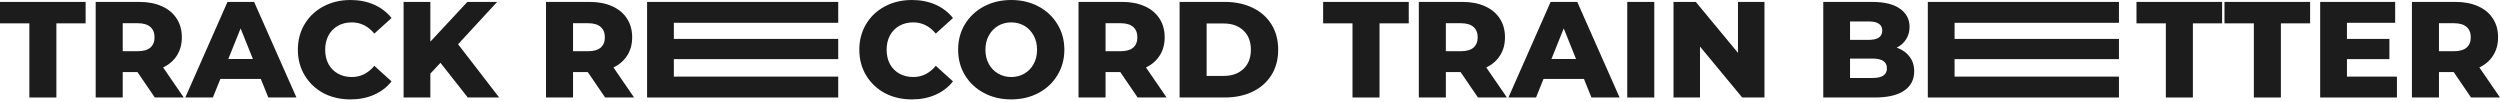
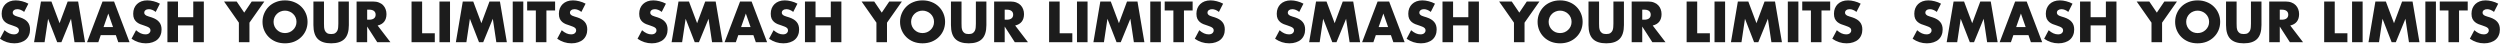
- <svg xmlns="http://www.w3.org/2000/svg" width="1409" height="57" viewBox="0 0 1409 57" fill="none">
-   <path d="M16.546 13.16H0V1.077H48.253V13.16H31.784V54.949H16.546V13.16Z" fill="#1C1C1C" />
-   <path d="M77.48 40.634H69.168V54.949H53.93V1.077H78.557C83.431 1.077 87.664 1.898 91.255 3.54C94.847 5.131 97.617 7.439 99.567 10.466C101.517 13.442 102.491 16.957 102.491 21.01C102.491 24.909 101.568 28.321 99.721 31.245C97.925 34.118 95.334 36.376 91.948 38.018L103.569 54.949H87.254L77.48 40.634ZM87.1 21.01C87.1 18.496 86.304 16.546 84.714 15.161C83.123 13.776 80.763 13.083 77.634 13.083H69.168V28.86H77.634C80.763 28.86 83.123 28.193 84.714 26.859C86.304 25.474 87.1 23.524 87.1 21.01Z" fill="#1C1C1C" />
-   <path d="M146.992 44.482H124.212L119.979 54.949H104.433L128.214 1.077H143.221L167.078 54.949H151.225L146.992 44.482ZM142.528 33.246L135.602 16.008L128.676 33.246H142.528Z" fill="#1C1C1C" />
-   <path d="M197.505 56.026C191.862 56.026 186.782 54.846 182.267 52.486C177.804 50.075 174.289 46.74 171.724 42.481C169.159 38.223 167.876 33.4 167.876 28.013C167.876 22.626 169.159 17.803 171.724 13.545C174.289 9.286 177.804 5.977 182.267 3.617C186.782 1.206 191.862 0 197.505 0C202.431 0 206.869 0.872 210.819 2.617C214.77 4.361 218.053 6.875 220.67 10.159L210.973 18.932C207.484 14.725 203.252 12.621 198.275 12.621C195.35 12.621 192.734 13.263 190.425 14.545C188.168 15.828 186.398 17.649 185.115 20.009C183.883 22.318 183.268 24.986 183.268 28.013C183.268 31.04 183.883 33.734 185.115 36.094C186.398 38.403 188.168 40.198 190.425 41.481C192.734 42.764 195.35 43.405 198.275 43.405C203.252 43.405 207.484 41.301 210.973 37.094L220.67 45.868C218.053 49.151 214.77 51.665 210.819 53.41C206.869 55.154 202.431 56.026 197.505 56.026Z" fill="#1C1C1C" />
-   <path d="M248.243 35.401L242.548 41.481V54.949H227.464V1.077H242.548V23.473L263.404 1.077H280.181L258.171 24.935L281.335 54.949H263.635L248.243 35.401Z" fill="#1C1C1C" />
-   <path d="M331.279 40.634H322.968V54.949H307.73V1.077H332.357C337.231 1.077 341.464 1.898 345.055 3.54C348.646 5.131 351.417 7.439 353.367 10.466C355.316 13.442 356.291 16.957 356.291 21.01C356.291 24.909 355.368 28.321 353.521 31.245C351.725 34.118 349.134 36.376 345.748 38.018L357.368 54.949H341.053L331.279 40.634ZM340.899 21.01C340.899 18.496 340.104 16.546 338.514 15.161C336.923 13.776 334.563 13.083 331.433 13.083H322.968V28.86H331.433C334.563 28.86 336.923 28.193 338.514 26.859C340.104 25.474 340.899 23.524 340.899 21.01Z" fill="#1C1C1C" />
-   <path d="M472.421 43.174V54.949H364.698V1.077H472.421V12.852H379.782V21.933H472.421V33.323H379.782V43.174H472.421Z" fill="#1C1C1C" />
-   <path d="M513.938 56.026C508.295 56.026 503.215 54.846 498.7 52.486C494.237 50.075 490.722 46.74 488.157 42.481C485.592 38.223 484.309 33.4 484.309 28.013C484.309 22.626 485.592 17.803 488.157 13.545C490.722 9.286 494.237 5.977 498.7 3.617C503.215 1.206 508.295 0 513.938 0C518.864 0 523.302 0.872 527.252 2.617C531.203 4.361 534.486 6.875 537.103 10.159L527.406 18.932C523.917 14.725 519.685 12.621 514.708 12.621C511.783 12.621 509.167 13.263 506.858 14.545C504.601 15.828 502.83 17.649 501.548 20.009C500.316 22.318 499.701 24.986 499.701 28.013C499.701 31.04 500.316 33.734 501.548 36.094C502.83 38.403 504.601 40.198 506.858 41.481C509.167 42.764 511.783 43.405 514.708 43.405C519.685 43.405 523.917 41.301 527.406 37.094L537.103 45.868C534.486 49.151 531.203 51.665 527.252 53.41C523.302 55.154 518.864 56.026 513.938 56.026Z" fill="#1C1C1C" />
-   <path d="M569.936 56.026C564.241 56.026 559.111 54.821 554.544 52.409C550.029 49.998 546.464 46.663 543.847 42.404C541.282 38.146 539.999 33.349 539.999 28.013C539.999 22.677 541.282 17.88 543.847 13.622C546.464 9.363 550.029 6.028 554.544 3.617C559.111 1.206 564.241 0 569.936 0C575.631 0 580.736 1.206 585.251 3.617C589.817 6.028 593.383 9.363 595.948 13.622C598.565 17.88 599.873 22.677 599.873 28.013C599.873 33.349 598.565 38.146 595.948 42.404C593.383 46.663 589.817 49.998 585.251 52.409C580.736 54.821 575.631 56.026 569.936 56.026ZM569.936 43.405C572.655 43.405 575.118 42.764 577.324 41.481C579.53 40.198 581.275 38.403 582.557 36.094C583.84 33.734 584.481 31.04 584.481 28.013C584.481 24.986 583.84 22.318 582.557 20.009C581.275 17.649 579.53 15.828 577.324 14.545C575.118 13.263 572.655 12.621 569.936 12.621C567.217 12.621 564.754 13.263 562.548 14.545C560.342 15.828 558.598 17.649 557.315 20.009C556.032 22.318 555.391 24.986 555.391 28.013C555.391 31.04 556.032 33.734 557.315 36.094C558.598 38.403 560.342 40.198 562.548 41.481C564.754 42.764 567.217 43.405 569.936 43.405Z" fill="#1C1C1C" />
-   <path d="M631.404 40.634H623.092V54.949H607.854V1.077H632.481C637.355 1.077 641.588 1.898 645.179 3.54C648.771 5.131 651.541 7.439 653.491 10.466C655.44 13.442 656.415 16.957 656.415 21.01C656.415 24.909 655.492 28.321 653.645 31.245C651.849 34.118 649.258 36.376 645.872 38.018L657.493 54.949H641.177L631.404 40.634ZM641.023 21.01C641.023 18.496 640.228 16.546 638.638 15.161C637.047 13.776 634.687 13.083 631.558 13.083H623.092V28.86H631.558C634.687 28.86 637.047 28.193 638.638 26.859C640.228 25.474 641.023 23.524 641.023 21.01Z" fill="#1C1C1C" />
-   <path d="M664.822 1.077H690.295C696.196 1.077 701.429 2.181 705.995 4.387C710.561 6.593 714.101 9.723 716.615 13.776C719.129 17.829 720.386 22.575 720.386 28.013C720.386 33.452 719.129 38.197 716.615 42.251C714.101 46.304 710.561 49.433 705.995 51.639C701.429 53.846 696.196 54.949 690.295 54.949H664.822V1.077ZM689.68 42.789C694.297 42.789 697.991 41.481 700.762 38.864C703.584 36.248 704.995 32.631 704.995 28.013C704.995 23.396 703.584 19.779 700.762 17.162C697.991 14.545 694.297 13.237 689.68 13.237H680.06V42.789H689.68Z" fill="#1C1C1C" />
-   <path d="M762.267 13.16H745.72V1.077H793.974V13.16H777.504V54.949H762.267V13.16Z" fill="#1C1C1C" />
-   <path d="M823.2 40.634H814.888V54.949H799.651V1.077H824.278C829.152 1.077 833.384 1.898 836.976 3.54C840.567 5.131 843.338 7.439 845.287 10.466C847.237 13.442 848.212 16.957 848.212 21.01C848.212 24.909 847.288 28.321 845.441 31.245C843.646 34.118 841.055 36.376 837.668 38.018L849.289 54.949H832.974L823.2 40.634ZM832.82 21.01C832.82 18.496 832.025 16.546 830.434 15.161C828.844 13.776 826.484 13.083 823.354 13.083H814.888V28.86H823.354C826.484 28.86 828.844 28.193 830.434 26.859C832.025 25.474 832.82 23.524 832.82 21.01Z" fill="#1C1C1C" />
-   <path d="M892.712 44.482H869.932L865.7 54.949H850.154L873.934 1.077H888.941L912.798 54.949H896.945L892.712 44.482ZM888.249 33.246L881.322 16.008L874.396 33.246H888.249Z" fill="#1C1C1C" />
-   <path d="M917.118 1.077H932.356V54.949H917.118V1.077Z" fill="#1C1C1C" />
-   <path d="M994.452 1.077V54.949H981.908L958.127 26.243V54.949H943.197V1.077H955.742L979.522 29.783V1.077H994.452Z" fill="#1C1C1C" />
-   <path d="M1069 26.859C1072.08 27.936 1074.49 29.629 1076.23 31.938C1077.98 34.196 1078.85 36.94 1078.85 40.173C1078.85 44.893 1076.95 48.535 1073.16 51.101C1069.36 53.666 1063.87 54.949 1056.69 54.949H1027.6V1.077H1055.15C1062.02 1.077 1067.26 2.36 1070.85 4.925C1074.44 7.439 1076.23 10.851 1076.23 15.161C1076.23 17.726 1075.59 20.035 1074.31 22.087C1073.08 24.088 1071.31 25.679 1069 26.859ZM1042.68 12.083V22.472H1053.15C1058.28 22.472 1060.84 20.728 1060.84 17.239C1060.84 13.801 1058.28 12.083 1053.15 12.083H1042.68ZM1055.46 43.944C1060.79 43.944 1063.46 42.122 1063.46 38.48C1063.46 34.837 1060.79 33.015 1055.46 33.015H1042.68V43.944H1055.46Z" fill="#1C1C1C" />
-   <path d="M1220.67 13.16H1204.12V1.077H1252.38V13.16H1235.91V54.949H1220.67V13.16Z" fill="#1C1C1C" />
-   <path d="M1270.27 13.16H1253.72V1.077H1301.98V13.16H1285.51V54.949H1270.27V13.16Z" fill="#1C1C1C" />
-   <path d="M1350.91 43.174V54.949H1307.65V1.077H1349.91V12.852H1322.74V21.933H1346.67V33.323H1322.74V43.174H1350.91Z" fill="#1C1C1C" />
-   <path d="M1382.91 40.634H1374.6V54.949H1359.36V1.077H1383.99C1388.86 1.077 1393.1 1.898 1396.69 3.54C1400.28 5.131 1403.05 7.439 1405 10.466C1406.95 13.442 1407.92 16.957 1407.92 21.01C1407.92 24.909 1407 28.321 1405.15 31.245C1403.36 34.118 1400.77 36.376 1397.38 38.018L1409 54.949H1392.68L1382.91 40.634ZM1392.53 21.01C1392.53 18.496 1391.74 16.546 1390.14 15.161C1388.55 13.776 1386.19 13.083 1383.06 13.083H1374.6V28.86H1383.06C1386.19 28.86 1388.55 28.193 1390.14 26.859C1391.74 25.474 1392.53 23.524 1392.53 21.01Z" fill="#1C1C1C" />
-   <path d="M1194.24 43.174V54.949H1086.52V1.078H1194.24V12.852H1101.6V21.933H1194.24V33.324H1101.6V43.174H1194.24Z" fill="#1C1C1C" />
+ <svg xmlns="http://www.w3.org/2000/svg" width="3090" height="54" fill="none" viewBox="0 0 3090 54">
+   <path fill="#1C1C1C" d="M29.868 14.742c-1.422-1.156-2.845-2-4.267-2.534-1.422-.578-2.8-.867-4.133-.867-1.69 0-3.067.4-4.134 1.2-1.067.8-1.6 1.845-1.6 3.134 0 .889.267 1.622.8 2.2.534.578 1.222 1.089 2.067 1.533.889.4 1.867.756 2.933 1.067 1.111.311 2.2.645 3.267 1 4.267 1.422 7.378 3.334 9.334 5.734 2 2.355 3 5.444 3 9.267 0 2.578-.444 4.911-1.333 7-.845 2.089-2.112 3.89-3.8 5.4-1.645 1.467-3.69 2.6-6.134 3.4-2.4.845-5.134 1.267-8.2 1.267-6.356 0-12.245-1.889-17.668-5.667l5.6-10.533c1.956 1.733 3.89 3.022 5.8 3.866 1.912.845 3.8 1.267 5.667 1.267 2.134 0 3.712-.489 4.734-1.467 1.067-.977 1.6-2.089 1.6-3.333 0-.756-.133-1.4-.4-1.934-.267-.577-.711-1.088-1.333-1.533-.623-.489-1.445-.933-2.467-1.333-.978-.4-2.178-.845-3.6-1.334-1.69-.533-3.356-1.11-5-1.733-1.6-.667-3.045-1.534-4.334-2.6-1.244-1.067-2.267-2.4-3.067-4-.755-1.645-1.133-3.712-1.133-6.2 0-2.49.4-4.734 1.2-6.734.844-2.045 2-3.778 3.467-5.2 1.51-1.467 3.333-2.6 5.467-3.4 2.178-.8 4.6-1.2 7.267-1.2 2.489 0 5.089.355 7.8 1.066 2.711.667 5.311 1.667 7.8 3l-5.2 10.2zM42.1 52.143l8.535-50.269h12.933l10.067 26.801 10-26.8H96.57l8.533 50.268h-13L87.769 23.21 75.902 52.143h-5.2L59.435 23.21 55.1 52.143h-13zM139.715 33.476l-5.867-16.734-5.867 16.734h11.734zm3.467 9.933h-18.667l-3.001 8.734H107.58l19.135-50.269h14.267l19.134 50.27h-13.934l-3-8.735zM192.434 14.742c-1.422-1.156-2.844-2-4.266-2.534-1.423-.578-2.801-.867-4.134-.867-1.689 0-3.067.4-4.133 1.2-1.067.8-1.6 1.845-1.6 3.134 0 .889.266 1.622.8 2.2.533.578 1.222 1.089 2.066 1.533.889.4 1.867.756 2.934 1.067 1.111.311 2.2.645 3.267 1 4.266 1.422 7.378 3.334 9.333 5.734 2 2.355 3 5.444 3 9.267 0 2.578-.444 4.911-1.333 7-.844 2.089-2.111 3.89-3.8 5.4-1.645 1.467-3.689 2.6-6.134 3.4-2.4.845-5.133 1.267-8.2 1.267-6.356 0-12.245-1.889-17.667-5.667l5.6-10.533c1.955 1.733 3.889 3.022 5.8 3.866 1.911.845 3.8 1.267 5.667 1.267 2.133 0 3.711-.489 4.733-1.467 1.067-.977 1.601-2.089 1.601-3.333 0-.756-.134-1.4-.4-1.934-.267-.577-.712-1.088-1.334-1.533-.622-.489-1.444-.933-2.467-1.333-.977-.4-2.178-.845-3.6-1.334-1.689-.533-3.355-1.11-5-1.733-1.6-.667-3.045-1.534-4.334-2.6-1.244-1.067-2.266-2.4-3.066-4-.756-1.645-1.134-3.712-1.134-6.2 0-2.49.4-4.734 1.2-6.734.845-2.045 2-3.778 3.467-5.2 1.511-1.467 3.334-2.6 5.467-3.4 2.178-.8 4.6-1.2 7.267-1.2 2.489 0 5.089.355 7.8 1.066 2.712.667 5.312 1.667 7.801 3l-5.201 10.2zM220.001 21.275h18.868v-19.4h13.067v50.268h-13.067V31.41h-18.868v20.734h-13.067V1.874h13.067v19.401zM295.261 28.009L276.927 1.874h15.601l9.333 13.734 9.267-13.734h15.601L308.328 28.01v24.134h-13.067V28.01zM338.126 27.009c0 2 .378 3.844 1.133 5.533.756 1.69 1.778 3.156 3.067 4.4 1.289 1.245 2.778 2.223 4.467 2.934 1.733.667 3.555 1 5.467 1 1.911 0 3.711-.333 5.4-1 1.733-.711 3.244-1.69 4.533-2.934 1.334-1.244 2.378-2.71 3.134-4.4.755-1.689 1.133-3.533 1.133-5.533 0-2-.378-3.845-1.133-5.534-.756-1.689-1.8-3.155-3.134-4.4-1.289-1.244-2.8-2.2-4.533-2.867-1.689-.71-3.489-1.066-5.4-1.066-1.912 0-3.734.355-5.467 1.066-1.689.667-3.178 1.623-4.467 2.867-1.289 1.245-2.311 2.711-3.067 4.4-.755 1.69-1.133 3.534-1.133 5.534zm-13.667 0c0-3.734.688-7.2 2.066-10.4 1.378-3.245 3.289-6.068 5.734-8.468 2.444-2.4 5.356-4.267 8.734-5.6 3.422-1.378 7.178-2.067 11.267-2.067 4.044 0 7.778.69 11.2 2.067 3.422 1.333 6.356 3.2 8.8 5.6 2.489 2.4 4.423 5.223 5.801 8.467 1.378 3.2 2.066 6.667 2.066 10.4 0 3.734-.688 7.223-2.066 10.468-1.378 3.2-3.312 6-5.801 8.4-2.444 2.4-5.378 4.29-8.8 5.667-3.422 1.333-7.156 2-11.2 2-4.089 0-7.845-.667-11.267-2-3.378-1.378-6.29-3.267-8.734-5.667-2.445-2.4-4.356-5.2-5.734-8.4-1.378-3.245-2.066-6.734-2.066-10.467zM400.449 1.874V29.21c0 1.466.044 2.978.133 4.533.133 1.512.467 2.89 1 4.134.578 1.244 1.467 2.267 2.667 3.067 1.2.755 2.889 1.133 5.067 1.133 2.177 0 3.844-.378 5-1.133 1.2-.8 2.089-1.823 2.667-3.067.577-1.245.911-2.622 1-4.134.133-1.555.2-3.066.2-4.533V1.874h13V31.01c0 7.822-1.8 13.534-5.4 17.134-3.556 3.6-9.045 5.4-16.467 5.4-7.423 0-12.934-1.8-16.534-5.4-3.601-3.6-5.401-9.312-5.401-17.134V1.874h13.068zM453.813 24.342h2.466c2.578 0 4.556-.533 5.934-1.6 1.378-1.067 2.067-2.6 2.067-4.6 0-2-.689-3.534-2.067-4.6-1.378-1.067-3.356-1.6-5.934-1.6h-2.466v12.4zm28.734 27.801H466.28L453.813 32.81v19.334h-13.067V1.874h20.334c2.8 0 5.244.423 7.333 1.267 2.089.8 3.8 1.911 5.134 3.334 1.378 1.422 2.4 3.066 3.067 4.933.711 1.867 1.066 3.867 1.066 6 0 3.823-.933 6.934-2.8 9.334-1.822 2.356-4.533 3.956-8.133 4.8l15.8 20.601zM521.737 1.874v39.202h15.668v11.067H508.67V1.874h13.067zM556.22 1.874v50.27h-13.067V1.873h13.067zM563.455 52.143l8.534-50.269h12.934l10.067 26.801 10-26.8h12.934l8.534 50.268h-13.001l-4.333-28.934-11.867 28.934h-5.201L580.789 23.21l-4.333 28.934h-13.001zM646.802 1.874v50.27h-13.067V1.873h13.067zM675.371 12.941v39.202h-13.067V12.941H651.57V1.874h34.535v11.067h-10.734zM718.583 14.742c-1.422-1.156-2.844-2-4.267-2.534-1.422-.578-2.8-.867-4.133-.867-1.689 0-3.067.4-4.134 1.2-1.066.8-1.6 1.845-1.6 3.134 0 .889.267 1.622.8 2.2.534.578 1.223 1.089 2.067 1.533.889.4 1.867.756 2.934 1.067 1.111.311 2.2.645 3.266 1 4.267 1.422 7.378 3.334 9.334 5.734 2 2.355 3 5.444 3 9.267 0 2.578-.444 4.911-1.333 7-.845 2.089-2.111 3.89-3.8 5.4-1.645 1.467-3.689 2.6-6.134 3.4-2.4.845-5.133 1.267-8.2 1.267-6.356 0-12.245-1.889-17.668-5.667l5.601-10.533c1.955 1.733 3.889 3.022 5.8 3.866 1.911.845 3.8 1.267 5.667 1.267 2.133 0 3.711-.489 4.733-1.467 1.067-.977 1.6-2.089 1.6-3.333 0-.756-.133-1.4-.4-1.934-.266-.577-.711-1.088-1.333-1.533-.622-.489-1.445-.933-2.467-1.333-.978-.4-2.178-.845-3.6-1.334-1.689-.533-3.356-1.11-5-1.733-1.6-.667-3.045-1.534-4.334-2.6-1.244-1.067-2.266-2.4-3.066-4-.756-1.645-1.134-3.712-1.134-6.2 0-2.49.4-4.734 1.2-6.734.845-2.045 2-3.778 3.467-5.2 1.511-1.467 3.333-2.6 5.467-3.4 2.178-.8 4.6-1.2 7.267-1.2 2.489 0 5.089.355 7.8 1.066 2.711.667 5.311 1.667 7.8 3l-5.2 10.2zM817.868 14.742c-1.422-1.156-2.845-2-4.267-2.534-1.422-.578-2.8-.867-4.133-.867-1.689 0-3.067.4-4.134 1.2-1.067.8-1.6 1.845-1.6 3.134 0 .889.267 1.622.8 2.2.533.578 1.222 1.089 2.067 1.533.889.4 1.867.756 2.933 1.067 1.111.311 2.2.645 3.267 1 4.267 1.422 7.378 3.334 9.334 5.734 2 2.355 3 5.444 3 9.267 0 2.578-.445 4.911-1.333 7-.845 2.089-2.112 3.89-3.801 5.4-1.644 1.467-3.689 2.6-6.133 3.4-2.4.845-5.134 1.267-8.2 1.267-6.356 0-12.245-1.889-17.668-5.667l5.6-10.533c1.956 1.733 3.889 3.022 5.801 3.866 1.911.845 3.8 1.267 5.666 1.267 2.134 0 3.712-.489 4.734-1.467 1.067-.977 1.6-2.089 1.6-3.333 0-.756-.133-1.4-.4-1.934-.267-.577-.711-1.088-1.333-1.533-.623-.489-1.445-.933-2.467-1.333-.978-.4-2.178-.845-3.6-1.334-1.689-.533-3.356-1.11-5-1.733-1.601-.667-3.045-1.534-4.334-2.6-1.244-1.067-2.267-2.4-3.067-4-.755-1.645-1.133-3.712-1.133-6.2 0-2.49.4-4.734 1.2-6.734.844-2.045 2-3.778 3.467-5.2 1.511-1.467 3.333-2.6 5.467-3.4 2.177-.8 4.6-1.2 7.267-1.2 2.489 0 5.089.355 7.8 1.066 2.711.667 5.311 1.667 7.8 3l-5.2 10.2zM830.101 52.143l8.533-50.269h12.934l10.067 26.801 10.001-26.8h12.934l8.533 50.268h-13l-4.334-28.934-11.867 28.934h-5.2L847.435 23.21l-4.334 28.934h-13zM927.715 33.476l-5.867-16.734-5.867 16.734h11.734zm3.467 9.933h-18.667l-3.001 8.734H895.58l19.135-50.269h14.267l19.134 50.27h-13.934l-3-8.735zM980.434 14.742c-1.422-1.156-2.844-2-4.266-2.534-1.423-.578-2.801-.867-4.134-.867-1.689 0-3.067.4-4.133 1.2-1.067.8-1.6 1.845-1.6 3.134 0 .889.266 1.622.8 2.2.533.578 1.222 1.089 2.066 1.533.889.4 1.867.756 2.934 1.067 1.111.311 2.2.645 3.267 1 4.266 1.422 7.378 3.334 9.333 5.734 2 2.355 3 5.444 3 9.267 0 2.578-.444 4.911-1.333 7-.844 2.089-2.111 3.89-3.8 5.4-1.645 1.467-3.689 2.6-6.134 3.4-2.4.845-5.133 1.267-8.2 1.267-6.356 0-12.245-1.889-17.667-5.667l5.6-10.533c1.955 1.733 3.889 3.022 5.8 3.866 1.911.845 3.8 1.267 5.667 1.267 2.133 0 3.711-.489 4.733-1.467 1.067-.977 1.601-2.089 1.601-3.333 0-.756-.134-1.4-.4-1.934-.267-.577-.712-1.088-1.334-1.533-.622-.489-1.444-.933-2.467-1.333-.977-.4-2.178-.845-3.6-1.334-1.689-.533-3.355-1.11-5-1.733-1.6-.667-3.045-1.534-4.334-2.6-1.244-1.067-2.266-2.4-3.066-4-.756-1.645-1.134-3.712-1.134-6.2 0-2.49.4-4.734 1.2-6.734.845-2.045 2-3.778 3.467-5.2 1.511-1.467 3.334-2.6 5.467-3.4 2.178-.8 4.6-1.2 7.267-1.2 2.489 0 5.089.355 7.8 1.066 2.712.667 5.312 1.667 7.801 3l-5.201 10.2zM1008 21.275h18.87v-19.4h13.07v50.268h-13.07V31.41H1008v20.734h-13.066V1.874H1008v19.401zM1083.26 28.009l-18.33-26.135h15.6l9.33 13.734 9.27-13.734h15.6l-18.4 26.135v24.134h-13.07V28.01zM1126.13 27.009c0 2 .37 3.844 1.13 5.533.75 1.69 1.78 3.156 3.07 4.4 1.28 1.245 2.77 2.223 4.46 2.934 1.74.667 3.56 1 5.47 1 1.91 0 3.71-.333 5.4-1 1.73-.711 3.24-1.69 4.53-2.934 1.34-1.244 2.38-2.71 3.14-4.4.75-1.689 1.13-3.533 1.13-5.533 0-2-.38-3.845-1.13-5.534-.76-1.689-1.8-3.155-3.14-4.4-1.29-1.244-2.8-2.2-4.53-2.867-1.69-.71-3.49-1.066-5.4-1.066-1.91 0-3.73.355-5.47 1.066-1.69.667-3.18 1.623-4.46 2.867-1.29 1.245-2.32 2.711-3.07 4.4-.76 1.69-1.13 3.534-1.13 5.534zm-13.67 0c0-3.734.69-7.2 2.07-10.4 1.37-3.245 3.28-6.068 5.73-8.468 2.44-2.4 5.35-4.267 8.73-5.6 3.42-1.378 7.18-2.067 11.27-2.067 4.04 0 7.78.69 11.2 2.067 3.42 1.333 6.36 3.2 8.8 5.6 2.49 2.4 4.42 5.223 5.8 8.467 1.38 3.2 2.07 6.667 2.07 10.4 0 3.734-.69 7.223-2.07 10.468-1.38 3.2-3.31 6-5.8 8.4-2.44 2.4-5.38 4.29-8.8 5.667-3.42 1.333-7.16 2-11.2 2-4.09 0-7.85-.667-11.27-2-3.38-1.378-6.29-3.267-8.73-5.667-2.45-2.4-4.36-5.2-5.73-8.4-1.38-3.245-2.07-6.734-2.07-10.467zM1188.45 1.874V29.21c0 1.466.04 2.978.13 4.533.14 1.512.47 2.89 1 4.134.58 1.244 1.47 2.267 2.67 3.067 1.2.755 2.89 1.133 5.07 1.133 2.17 0 3.84-.378 5-1.133 1.2-.8 2.08-1.823 2.66-3.067.58-1.245.91-2.622 1-4.134.14-1.555.2-3.066.2-4.533V1.874h13V31.01c0 7.822-1.8 13.534-5.4 17.134-3.55 3.6-9.04 5.4-16.46 5.4-7.43 0-12.94-1.8-16.54-5.4-3.6-3.6-5.4-9.312-5.4-17.134V1.874h13.07zM1241.81 24.342h2.47c2.58 0 4.56-.533 5.93-1.6 1.38-1.067 2.07-2.6 2.07-4.6 0-2-.69-3.534-2.07-4.6-1.37-1.067-3.35-1.6-5.93-1.6h-2.47v12.4zm28.74 27.801h-16.27l-12.47-19.334v19.334h-13.06V1.874h20.33c2.8 0 5.24.423 7.33 1.267 2.09.8 3.8 1.911 5.14 3.334 1.37 1.422 2.4 3.066 3.06 4.933.71 1.867 1.07 3.867 1.07 6 0 3.823-.93 6.934-2.8 9.334-1.82 2.356-4.53 3.956-8.13 4.8l15.8 20.601zM1309.74 1.874v39.202h15.66v11.067h-28.73V1.874h13.07zM1344.22 1.874v50.27h-13.07V1.873h13.07zM1351.46 52.143l8.53-50.269h12.93l10.07 26.801 10-26.8h12.93l8.54 50.268h-13l-4.34-28.934-11.86 28.934h-5.2l-11.27-28.934-4.33 28.934h-13zM1434.8 1.874v50.27h-13.06V1.873h13.06zM1463.37 12.941v39.202h-13.07V12.941h-10.73V1.874h34.53v11.067h-10.73zM1506.58 14.742c-1.42-1.156-2.84-2-4.26-2.534-1.43-.578-2.8-.867-4.14-.867-1.69 0-3.06.4-4.13 1.2-1.07.8-1.6 1.845-1.6 3.134 0 .889.27 1.622.8 2.2.53.578 1.22 1.089 2.07 1.533.89.4 1.86.756 2.93 1.067 1.11.311 2.2.645 3.27 1 4.26 1.422 7.37 3.334 9.33 5.734 2 2.355 3 5.444 3 9.267 0 2.578-.44 4.911-1.33 7-.85 2.089-2.11 3.89-3.8 5.4-1.65 1.467-3.69 2.6-6.14 3.4-2.4.845-5.13 1.267-8.2 1.267-6.35 0-12.24-1.889-17.66-5.667l5.6-10.533c1.95 1.733 3.88 3.022 5.8 3.866 1.91.845 3.8 1.267 5.66 1.267 2.14 0 3.71-.489 4.74-1.467 1.06-.977 1.6-2.089 1.6-3.333 0-.756-.14-1.4-.4-1.934-.27-.577-.71-1.088-1.34-1.533-.62-.489-1.44-.933-2.46-1.333-.98-.4-2.18-.845-3.6-1.334-1.69-.533-3.36-1.11-5-1.733-1.6-.667-3.05-1.534-4.34-2.6-1.24-1.067-2.26-2.4-3.06-4-.76-1.645-1.14-3.712-1.14-6.2 0-2.49.4-4.734 1.2-6.734.85-2.045 2-3.778 3.47-5.2 1.51-1.467 3.33-2.6 5.47-3.4 2.17-.8 4.6-1.2 7.26-1.2 2.49 0 5.09.355 7.8 1.066 2.71.667 5.31 1.667 7.8 3l-5.2 10.2zM1605.87 14.742c-1.42-1.156-2.85-2-4.27-2.534-1.42-.578-2.8-.867-4.13-.867-1.69 0-3.07.4-4.14 1.2-1.06.8-1.6 1.845-1.6 3.134 0 .889.27 1.622.8 2.2.54.578 1.23 1.089 2.07 1.533.89.4 1.87.756 2.93 1.067 1.12.311 2.2.645 3.27 1 4.27 1.422 7.38 3.334 9.33 5.734 2 2.355 3 5.444 3 9.267 0 2.578-.44 4.911-1.33 7-.84 2.089-2.11 3.89-3.8 5.4-1.64 1.467-3.69 2.6-6.13 3.4-2.4.845-5.14 1.267-8.2 1.267-6.36 0-12.25-1.889-17.67-5.667l5.6-10.533c1.96 1.733 3.89 3.022 5.8 3.866 1.91.845 3.8 1.267 5.67 1.267 2.13 0 3.71-.489 4.73-1.467 1.07-.977 1.6-2.089 1.6-3.333 0-.756-.13-1.4-.4-1.934-.27-.577-.71-1.088-1.33-1.533-.62-.489-1.45-.933-2.47-1.333-.98-.4-2.18-.845-3.6-1.334-1.69-.533-3.35-1.11-5-1.733-1.6-.667-3.04-1.534-4.33-2.6-1.25-1.067-2.27-2.4-3.07-4-.76-1.645-1.13-3.712-1.13-6.2 0-2.49.4-4.734 1.2-6.734.84-2.045 2-3.778 3.46-5.2 1.51-1.467 3.34-2.6 5.47-3.4 2.18-.8 4.6-1.2 7.27-1.2 2.49 0 5.09.355 7.8 1.066 2.71.667 5.31 1.667 7.8 3l-5.2 10.2zM1618.1 52.143l8.53-50.269h12.94l10.07 26.801 10-26.8h12.93l8.53 50.268h-13l-4.33-28.934-11.87 28.934h-5.2l-11.27-28.934-4.33 28.934h-13zM1715.72 33.476l-5.87-16.734-5.87 16.734h11.74zm3.46 9.933h-18.67l-3 8.734h-13.93l19.13-50.269h14.27l19.14 50.27h-13.94l-3-8.735zM1768.43 14.742c-1.42-1.156-2.84-2-4.26-2.534-1.42-.578-2.8-.867-4.14-.867-1.68 0-3.06.4-4.13 1.2-1.07.8-1.6 1.845-1.6 3.134 0 .889.27 1.622.8 2.2.53.578 1.22 1.089 2.07 1.533.89.4 1.86.756 2.93 1.067 1.11.311 2.2.645 3.27 1 4.26 1.422 7.38 3.334 9.33 5.734 2 2.355 3 5.444 3 9.267 0 2.578-.44 4.911-1.33 7-.85 2.089-2.11 3.89-3.8 5.4-1.65 1.467-3.69 2.6-6.14 3.4-2.4.845-5.13 1.267-8.2 1.267-6.35 0-12.24-1.889-17.66-5.667l5.6-10.533c1.95 1.733 3.89 3.022 5.8 3.866 1.91.845 3.8 1.267 5.66 1.267 2.14 0 3.72-.489 4.74-1.467 1.06-.977 1.6-2.089 1.6-3.333 0-.756-.14-1.4-.4-1.934-.27-.577-.71-1.088-1.34-1.533-.62-.489-1.44-.933-2.46-1.333-.98-.4-2.18-.845-3.6-1.334-1.69-.533-3.36-1.11-5-1.733-1.6-.667-3.05-1.534-4.34-2.6-1.24-1.067-2.26-2.4-3.06-4-.76-1.645-1.14-3.712-1.14-6.2 0-2.49.4-4.734 1.2-6.734.85-2.045 2-3.778 3.47-5.2 1.51-1.467 3.33-2.6 5.47-3.4 2.17-.8 4.6-1.2 7.26-1.2 2.49 0 5.09.355 7.8 1.066 2.72.667 5.32 1.667 7.8 3l-5.2 10.2zM1796 21.275h18.87v-19.4h13.07v50.268h-13.07V31.41H1796v20.734h-13.07V1.874H1796v19.401zM1871.26 28.009l-18.33-26.135h15.6l9.33 13.734 9.27-13.734h15.6l-18.4 26.135v24.134h-13.07V28.01zM1914.13 27.009c0 2 .37 3.844 1.13 5.533.75 1.69 1.78 3.156 3.07 4.4 1.28 1.245 2.77 2.223 4.46 2.934 1.74.667 3.56 1 5.47 1 1.91 0 3.71-.333 5.4-1 1.73-.711 3.24-1.69 4.53-2.934 1.34-1.244 2.38-2.71 3.14-4.4.75-1.689 1.13-3.533 1.13-5.533 0-2-.38-3.845-1.13-5.534-.76-1.689-1.8-3.155-3.14-4.4-1.29-1.244-2.8-2.2-4.53-2.867-1.69-.71-3.49-1.066-5.4-1.066-1.91 0-3.73.355-5.47 1.066-1.69.667-3.18 1.623-4.46 2.867-1.29 1.245-2.32 2.711-3.07 4.4-.76 1.69-1.13 3.534-1.13 5.534zm-13.67 0c0-3.734.69-7.2 2.07-10.4 1.37-3.245 3.28-6.068 5.73-8.468 2.44-2.4 5.35-4.267 8.73-5.6 3.42-1.378 7.18-2.067 11.27-2.067 4.04 0 7.78.69 11.2 2.067 3.42 1.333 6.36 3.2 8.8 5.6 2.49 2.4 4.42 5.223 5.8 8.467 1.38 3.2 2.07 6.667 2.07 10.4 0 3.734-.69 7.223-2.07 10.468-1.38 3.2-3.31 6-5.8 8.4-2.44 2.4-5.38 4.29-8.8 5.667-3.42 1.333-7.16 2-11.2 2-4.09 0-7.85-.667-11.27-2-3.38-1.378-6.29-3.267-8.73-5.667-2.45-2.4-4.36-5.2-5.73-8.4-1.38-3.245-2.07-6.734-2.07-10.467zM1976.45 1.874V29.21c0 1.466.04 2.978.13 4.533.14 1.512.47 2.89 1 4.134.58 1.244 1.47 2.267 2.67 3.067 1.2.755 2.89 1.133 5.07 1.133 2.17 0 3.84-.378 5-1.133 1.2-.8 2.08-1.823 2.66-3.067.58-1.245.91-2.622 1-4.134.14-1.555.2-3.066.2-4.533V1.874h13V31.01c0 7.822-1.8 13.534-5.4 17.134-3.55 3.6-9.04 5.4-16.46 5.4-7.43 0-12.94-1.8-16.54-5.4-3.6-3.6-5.4-9.312-5.4-17.134V1.874h13.07zM2029.81 24.342h2.47c2.58 0 4.56-.533 5.93-1.6 1.38-1.067 2.07-2.6 2.07-4.6 0-2-.69-3.534-2.07-4.6-1.37-1.067-3.35-1.6-5.93-1.6h-2.47v12.4zm28.74 27.801h-16.27l-12.47-19.334v19.334h-13.06V1.874h20.33c2.8 0 5.24.423 7.33 1.267 2.09.8 3.8 1.911 5.14 3.334 1.37 1.422 2.4 3.066 3.06 4.933.71 1.867 1.07 3.867 1.07 6 0 3.823-.93 6.934-2.8 9.334-1.82 2.356-4.53 3.956-8.13 4.8l15.8 20.601zM2097.74 1.874v39.202h15.66v11.067h-28.73V1.874h13.07zM2132.22 1.874v50.27h-13.07V1.873h13.07zM2139.46 52.143l8.53-50.269h12.93l10.07 26.801 10-26.8h12.93l8.54 50.268h-13l-4.34-28.934-11.86 28.934h-5.2l-11.27-28.934-4.33 28.934h-13zM2222.8 1.874v50.27h-13.06V1.873h13.06zM2251.37 12.941v39.202h-13.07V12.941h-10.73V1.874h34.53v11.067h-10.73zM2294.58 14.742c-1.42-1.156-2.84-2-4.26-2.534-1.43-.578-2.8-.867-4.14-.867-1.69 0-3.06.4-4.13 1.2-1.07.8-1.6 1.845-1.6 3.134 0 .889.27 1.622.8 2.2.53.578 1.22 1.089 2.07 1.533.89.4 1.86.756 2.93 1.067 1.11.311 2.2.645 3.27 1 4.26 1.422 7.37 3.334 9.33 5.734 2 2.355 3 5.444 3 9.267 0 2.578-.44 4.911-1.33 7-.85 2.089-2.11 3.89-3.8 5.4-1.65 1.467-3.69 2.6-6.14 3.4-2.4.845-5.13 1.267-8.2 1.267-6.35 0-12.24-1.889-17.66-5.667l5.6-10.533c1.95 1.733 3.88 3.022 5.8 3.866 1.91.845 3.8 1.267 5.66 1.267 2.14 0 3.71-.489 4.74-1.467 1.06-.977 1.6-2.089 1.6-3.333 0-.756-.14-1.4-.4-1.934-.27-.577-.71-1.088-1.34-1.533-.62-.489-1.44-.933-2.46-1.333-.98-.4-2.18-.845-3.6-1.334-1.69-.533-3.36-1.11-5-1.733-1.6-.667-3.05-1.534-4.34-2.6-1.24-1.067-2.26-2.4-3.06-4-.76-1.645-1.14-3.712-1.14-6.2 0-2.49.4-4.734 1.2-6.734.85-2.045 2-3.778 3.47-5.2 1.51-1.467 3.33-2.6 5.47-3.4 2.17-.8 4.6-1.2 7.26-1.2 2.49 0 5.09.355 7.8 1.066 2.71.667 5.31 1.667 7.8 3l-5.2 10.2zM2393.87 14.742c-1.42-1.156-2.85-2-4.27-2.534-1.42-.578-2.8-.867-4.13-.867-1.69 0-3.07.4-4.14 1.2-1.06.8-1.6 1.845-1.6 3.134 0 .889.27 1.622.8 2.2.54.578 1.23 1.089 2.07 1.533.89.4 1.87.756 2.93 1.067 1.12.311 2.2.645 3.27 1 4.27 1.422 7.38 3.334 9.33 5.734 2 2.355 3 5.444 3 9.267 0 2.578-.44 4.911-1.33 7-.84 2.089-2.11 3.89-3.8 5.4-1.64 1.467-3.69 2.6-6.13 3.4-2.4.845-5.14 1.267-8.2 1.267-6.36 0-12.25-1.889-17.67-5.667l5.6-10.533c1.96 1.733 3.89 3.022 5.8 3.866 1.91.845 3.8 1.267 5.67 1.267 2.13 0 3.71-.489 4.73-1.467 1.07-.977 1.6-2.089 1.6-3.333 0-.756-.13-1.4-.4-1.934-.27-.577-.71-1.088-1.33-1.533-.62-.489-1.45-.933-2.47-1.333-.98-.4-2.18-.845-3.6-1.334-1.69-.533-3.35-1.11-5-1.733-1.6-.667-3.04-1.534-4.33-2.6-1.25-1.067-2.27-2.4-3.07-4-.76-1.645-1.13-3.712-1.13-6.2 0-2.49.4-4.734 1.2-6.734.84-2.045 2-3.778 3.46-5.2 1.51-1.467 3.34-2.6 5.47-3.4 2.18-.8 4.6-1.2 7.27-1.2 2.49 0 5.09.355 7.8 1.066 2.71.667 5.31 1.667 7.8 3l-5.2 10.2zM2406.1 52.143l8.53-50.269h12.94l10.07 26.801 10-26.8h12.93l8.53 50.268h-13l-4.33-28.934-11.87 28.934h-5.2l-11.27-28.934-4.33 28.934h-13zM2503.72 33.476l-5.87-16.734-5.87 16.734h11.74zm3.46 9.933h-18.67l-3 8.734h-13.93l19.13-50.269h14.27l19.14 50.27h-13.94l-3-8.735zM2556.43 14.742c-1.42-1.156-2.84-2-4.26-2.534-1.42-.578-2.8-.867-4.14-.867-1.68 0-3.06.4-4.13 1.2-1.07.8-1.6 1.845-1.6 3.134 0 .889.27 1.622.8 2.2.53.578 1.22 1.089 2.07 1.533.89.4 1.86.756 2.93 1.067 1.11.311 2.2.645 3.27 1 4.26 1.422 7.38 3.334 9.33 5.734 2 2.355 3 5.444 3 9.267 0 2.578-.44 4.911-1.33 7-.85 2.089-2.11 3.89-3.8 5.4-1.65 1.467-3.69 2.6-6.14 3.4-2.4.845-5.13 1.267-8.2 1.267-6.35 0-12.24-1.889-17.66-5.667l5.6-10.533c1.95 1.733 3.89 3.022 5.8 3.866 1.91.845 3.8 1.267 5.66 1.267 2.14 0 3.72-.489 4.74-1.467 1.06-.977 1.6-2.089 1.6-3.333 0-.756-.14-1.4-.4-1.934-.27-.577-.71-1.088-1.34-1.533-.62-.489-1.44-.933-2.46-1.333-.98-.4-2.18-.845-3.6-1.334-1.69-.533-3.36-1.11-5-1.733-1.6-.667-3.05-1.534-4.34-2.6-1.24-1.067-2.26-2.4-3.06-4-.76-1.645-1.14-3.712-1.14-6.2 0-2.49.4-4.734 1.2-6.734.85-2.045 2-3.778 3.47-5.2 1.51-1.467 3.33-2.6 5.47-3.4 2.17-.8 4.6-1.2 7.26-1.2 2.49 0 5.09.355 7.8 1.066 2.72.667 5.32 1.667 7.8 3l-5.2 10.2zM2584 21.275h18.87v-19.4h13.07v50.268h-13.07V31.41H2584v20.734h-13.07V1.874H2584v19.401zM2659.26 28.009l-18.33-26.135h15.6l9.33 13.734 9.27-13.734h15.6l-18.4 26.135v24.134h-13.07V28.01zM2702.13 27.009c0 2 .37 3.844 1.13 5.533.75 1.69 1.78 3.156 3.07 4.4 1.28 1.245 2.77 2.223 4.46 2.934 1.74.667 3.56 1 5.47 1 1.91 0 3.71-.333 5.4-1 1.73-.711 3.24-1.69 4.53-2.934 1.34-1.244 2.38-2.71 3.14-4.4.75-1.689 1.13-3.533 1.13-5.533 0-2-.38-3.845-1.13-5.534-.76-1.689-1.8-3.155-3.14-4.4-1.29-1.244-2.8-2.2-4.53-2.867-1.69-.71-3.49-1.066-5.4-1.066-1.91 0-3.73.355-5.47 1.066-1.69.667-3.18 1.623-4.46 2.867-1.29 1.245-2.32 2.711-3.07 4.4-.76 1.69-1.13 3.534-1.13 5.534zm-13.67 0c0-3.734.69-7.2 2.07-10.4 1.37-3.245 3.28-6.068 5.73-8.468 2.44-2.4 5.35-4.267 8.73-5.6 3.42-1.378 7.18-2.067 11.27-2.067 4.04 0 7.78.69 11.2 2.067 3.42 1.333 6.36 3.2 8.8 5.6 2.49 2.4 4.42 5.223 5.8 8.467 1.38 3.2 2.07 6.667 2.07 10.4 0 3.734-.69 7.223-2.07 10.468-1.38 3.2-3.31 6-5.8 8.4-2.44 2.4-5.38 4.29-8.8 5.667-3.42 1.333-7.16 2-11.2 2-4.09 0-7.85-.667-11.27-2-3.38-1.378-6.29-3.267-8.73-5.667-2.45-2.4-4.36-5.2-5.73-8.4-1.38-3.245-2.07-6.734-2.07-10.467zM2764.45 1.874V29.21c0 1.466.04 2.978.13 4.533.14 1.512.47 2.89 1 4.134.58 1.244 1.47 2.267 2.67 3.067 1.2.755 2.89 1.133 5.07 1.133 2.17 0 3.84-.378 5-1.133 1.2-.8 2.08-1.823 2.66-3.067.58-1.245.91-2.622 1-4.134.14-1.555.2-3.066.2-4.533V1.874h13V31.01c0 7.822-1.8 13.534-5.4 17.134-3.55 3.6-9.04 5.4-16.46 5.4-7.43 0-12.94-1.8-16.54-5.4-3.6-3.6-5.4-9.312-5.4-17.134V1.874h13.07zM2817.81 24.342h2.47c2.58 0 4.56-.533 5.93-1.6 1.38-1.067 2.07-2.6 2.07-4.6 0-2-.69-3.534-2.07-4.6-1.37-1.067-3.35-1.6-5.93-1.6h-2.47v12.4zm28.74 27.801h-16.27l-12.47-19.334v19.334h-13.06V1.874h20.33c2.8 0 5.24.423 7.33 1.267 2.09.8 3.8 1.911 5.14 3.334 1.37 1.422 2.4 3.066 3.06 4.933.71 1.867 1.07 3.867 1.07 6 0 3.823-.93 6.934-2.8 9.334-1.82 2.356-4.53 3.956-8.13 4.8l15.8 20.601zM2885.74 1.874v39.202h15.66v11.067h-28.73V1.874h13.07zM2920.22 1.874v50.27h-13.07V1.873h13.07zM2927.46 52.143l8.53-50.269h12.93l10.07 26.801 10-26.8h12.93l8.54 50.268h-13l-4.34-28.934-11.86 28.934h-5.2l-11.27-28.934-4.33 28.934h-13zM3010.8 1.874v50.27h-13.06V1.873h13.06zM3039.37 12.941v39.202h-13.07V12.941h-10.73V1.874h34.53v11.067h-10.73zM3082.58 14.742c-1.42-1.156-2.84-2-4.26-2.534-1.43-.578-2.8-.867-4.14-.867-1.69 0-3.06.4-4.13 1.2-1.07.8-1.6 1.845-1.6 3.134 0 .889.27 1.622.8 2.2.53.578 1.22 1.089 2.07 1.533.89.4 1.86.756 2.93 1.067 1.11.311 2.2.645 3.27 1 4.26 1.422 7.37 3.334 9.33 5.734 2 2.355 3 5.444 3 9.267 0 2.578-.44 4.911-1.33 7-.85 2.089-2.11 3.89-3.8 5.4-1.65 1.467-3.69 2.6-6.14 3.4-2.4.845-5.13 1.267-8.2 1.267-6.35 0-12.24-1.889-17.66-5.667l5.6-10.533c1.95 1.733 3.88 3.022 5.8 3.866 1.91.845 3.8 1.267 5.66 1.267 2.14 0 3.71-.489 4.74-1.467 1.06-.977 1.6-2.089 1.6-3.333 0-.756-.14-1.4-.4-1.934-.27-.577-.71-1.088-1.34-1.533-.62-.489-1.44-.933-2.46-1.333-.98-.4-2.18-.845-3.6-1.334-1.69-.533-3.36-1.11-5-1.733-1.6-.667-3.05-1.534-4.34-2.6-1.24-1.067-2.26-2.4-3.06-4-.76-1.645-1.14-3.712-1.14-6.2 0-2.49.4-4.734 1.2-6.734.85-2.045 2-3.778 3.47-5.2 1.51-1.467 3.33-2.6 5.47-3.4 2.17-.8 4.6-1.2 7.26-1.2 2.49 0 5.09.355 7.8 1.066 2.71.667 5.31 1.667 7.8 3l-5.2 10.2z" />
</svg>
